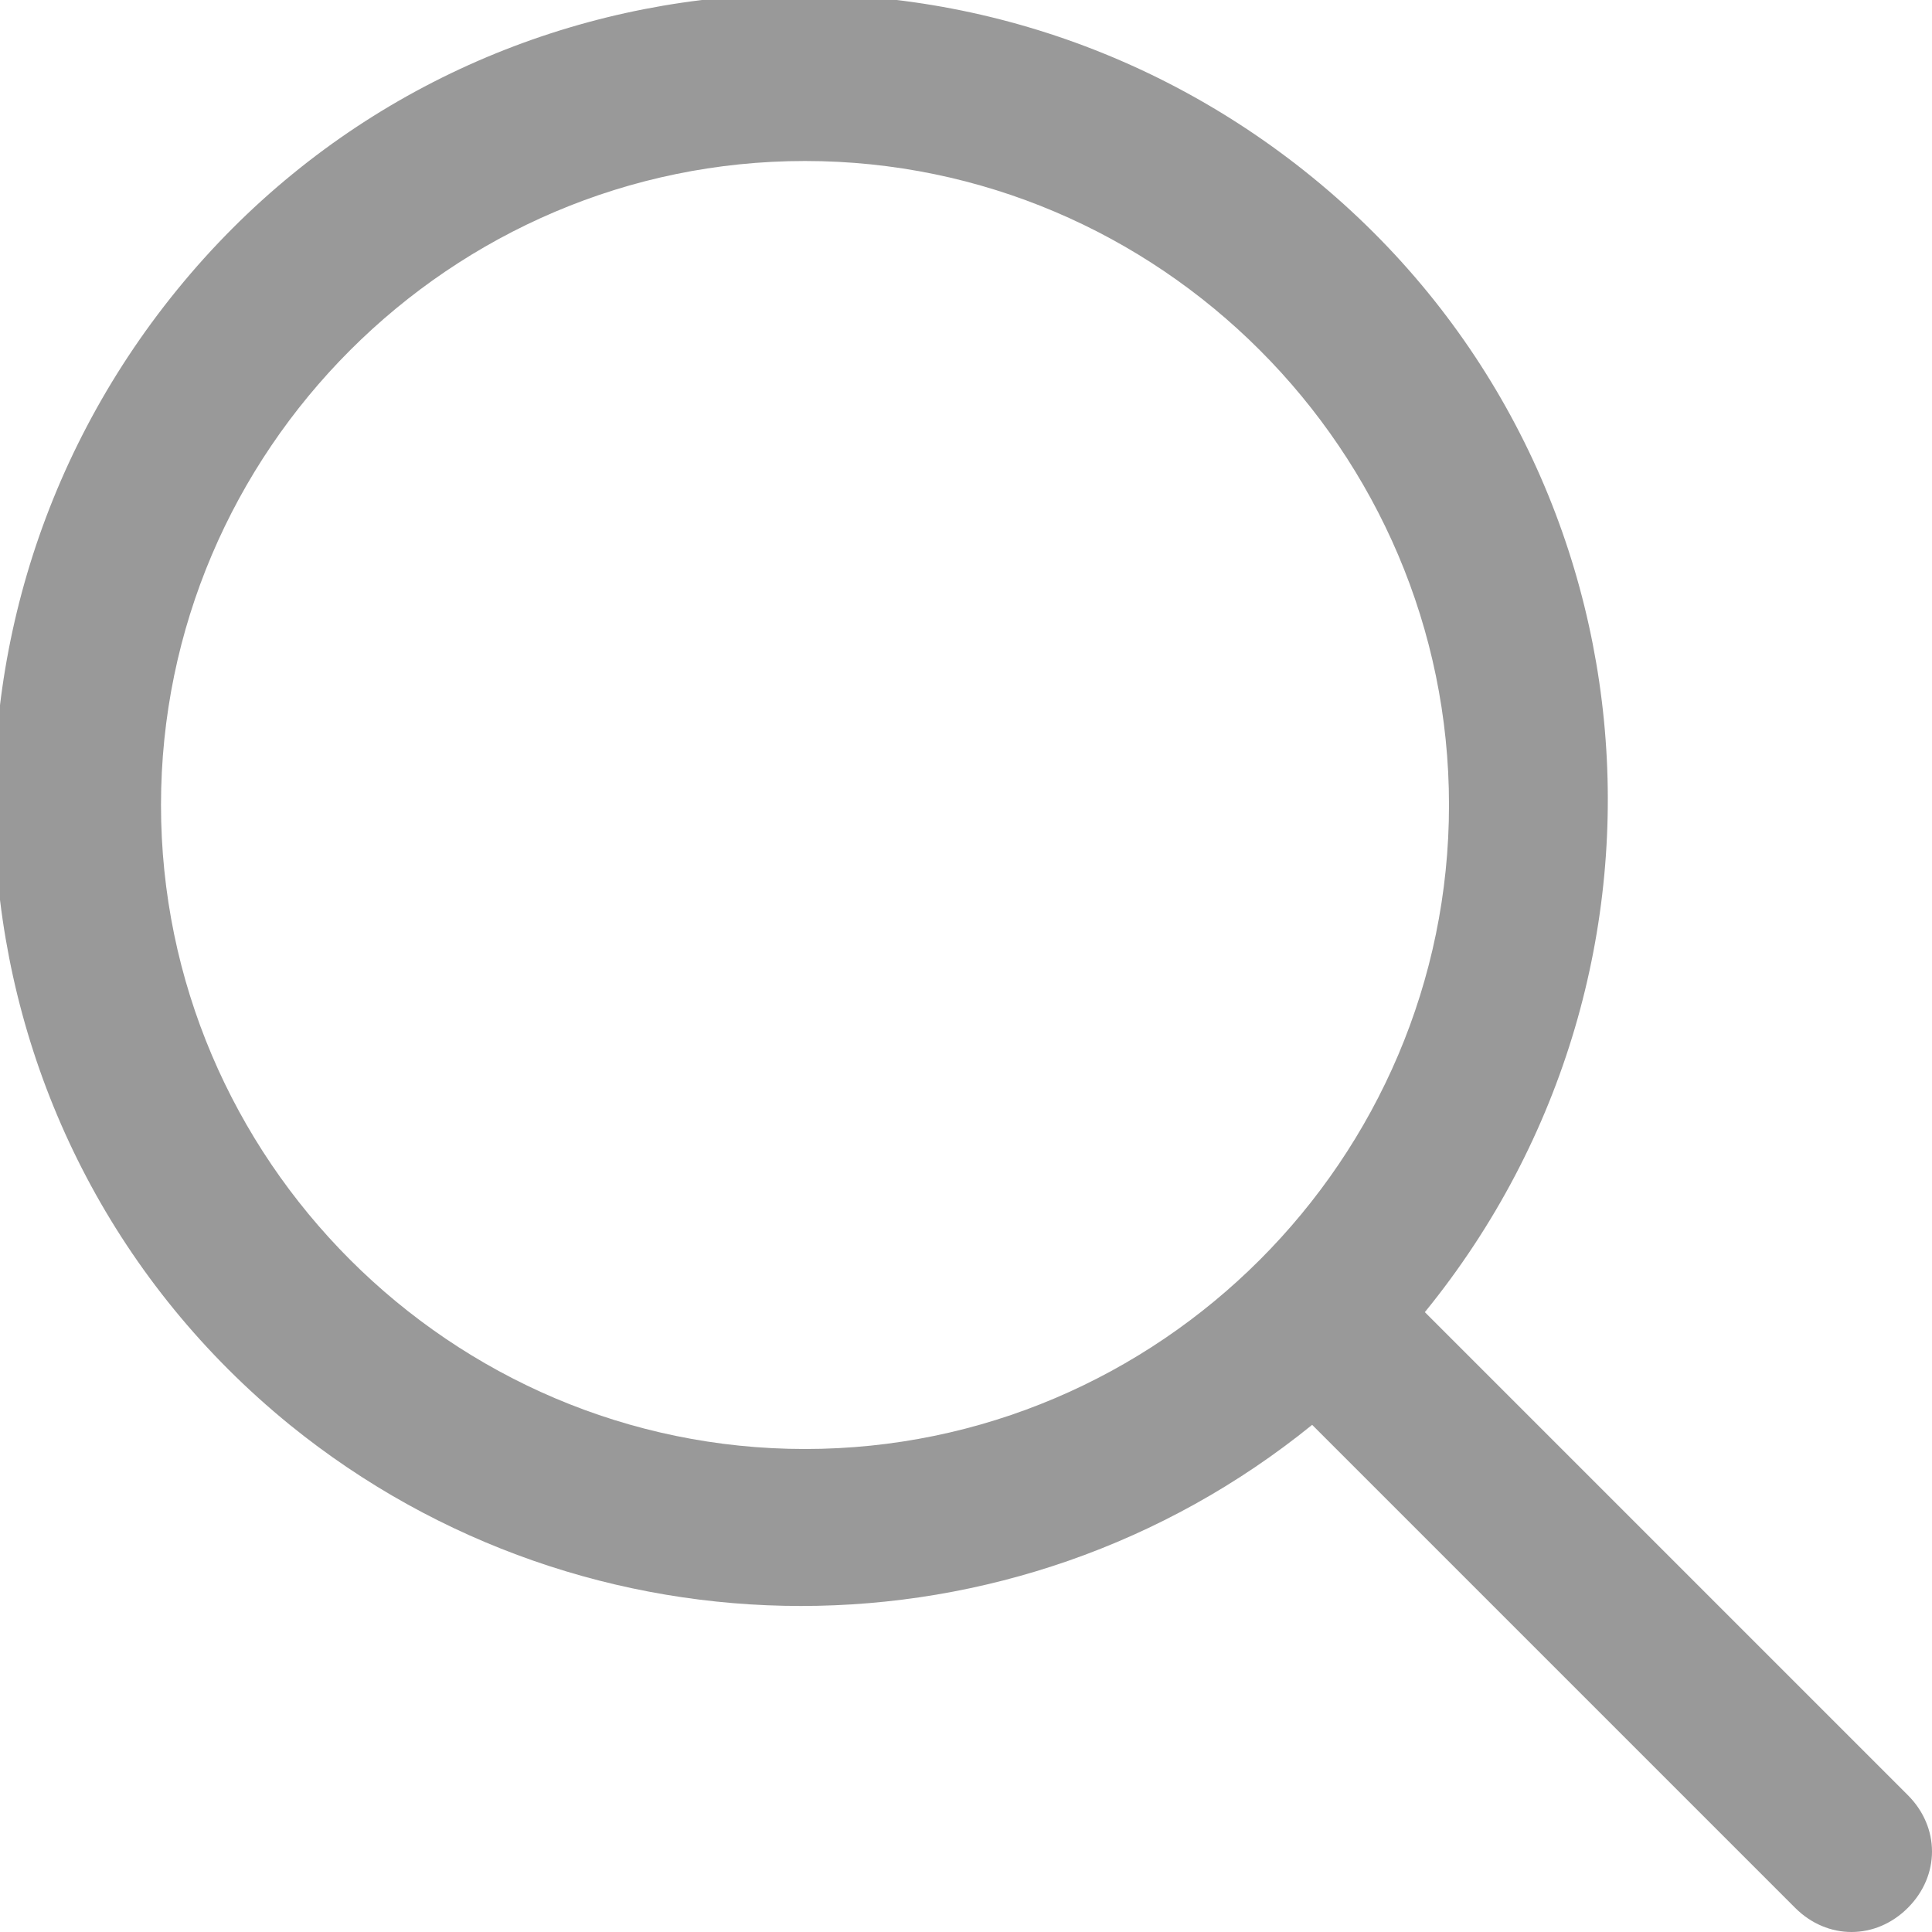
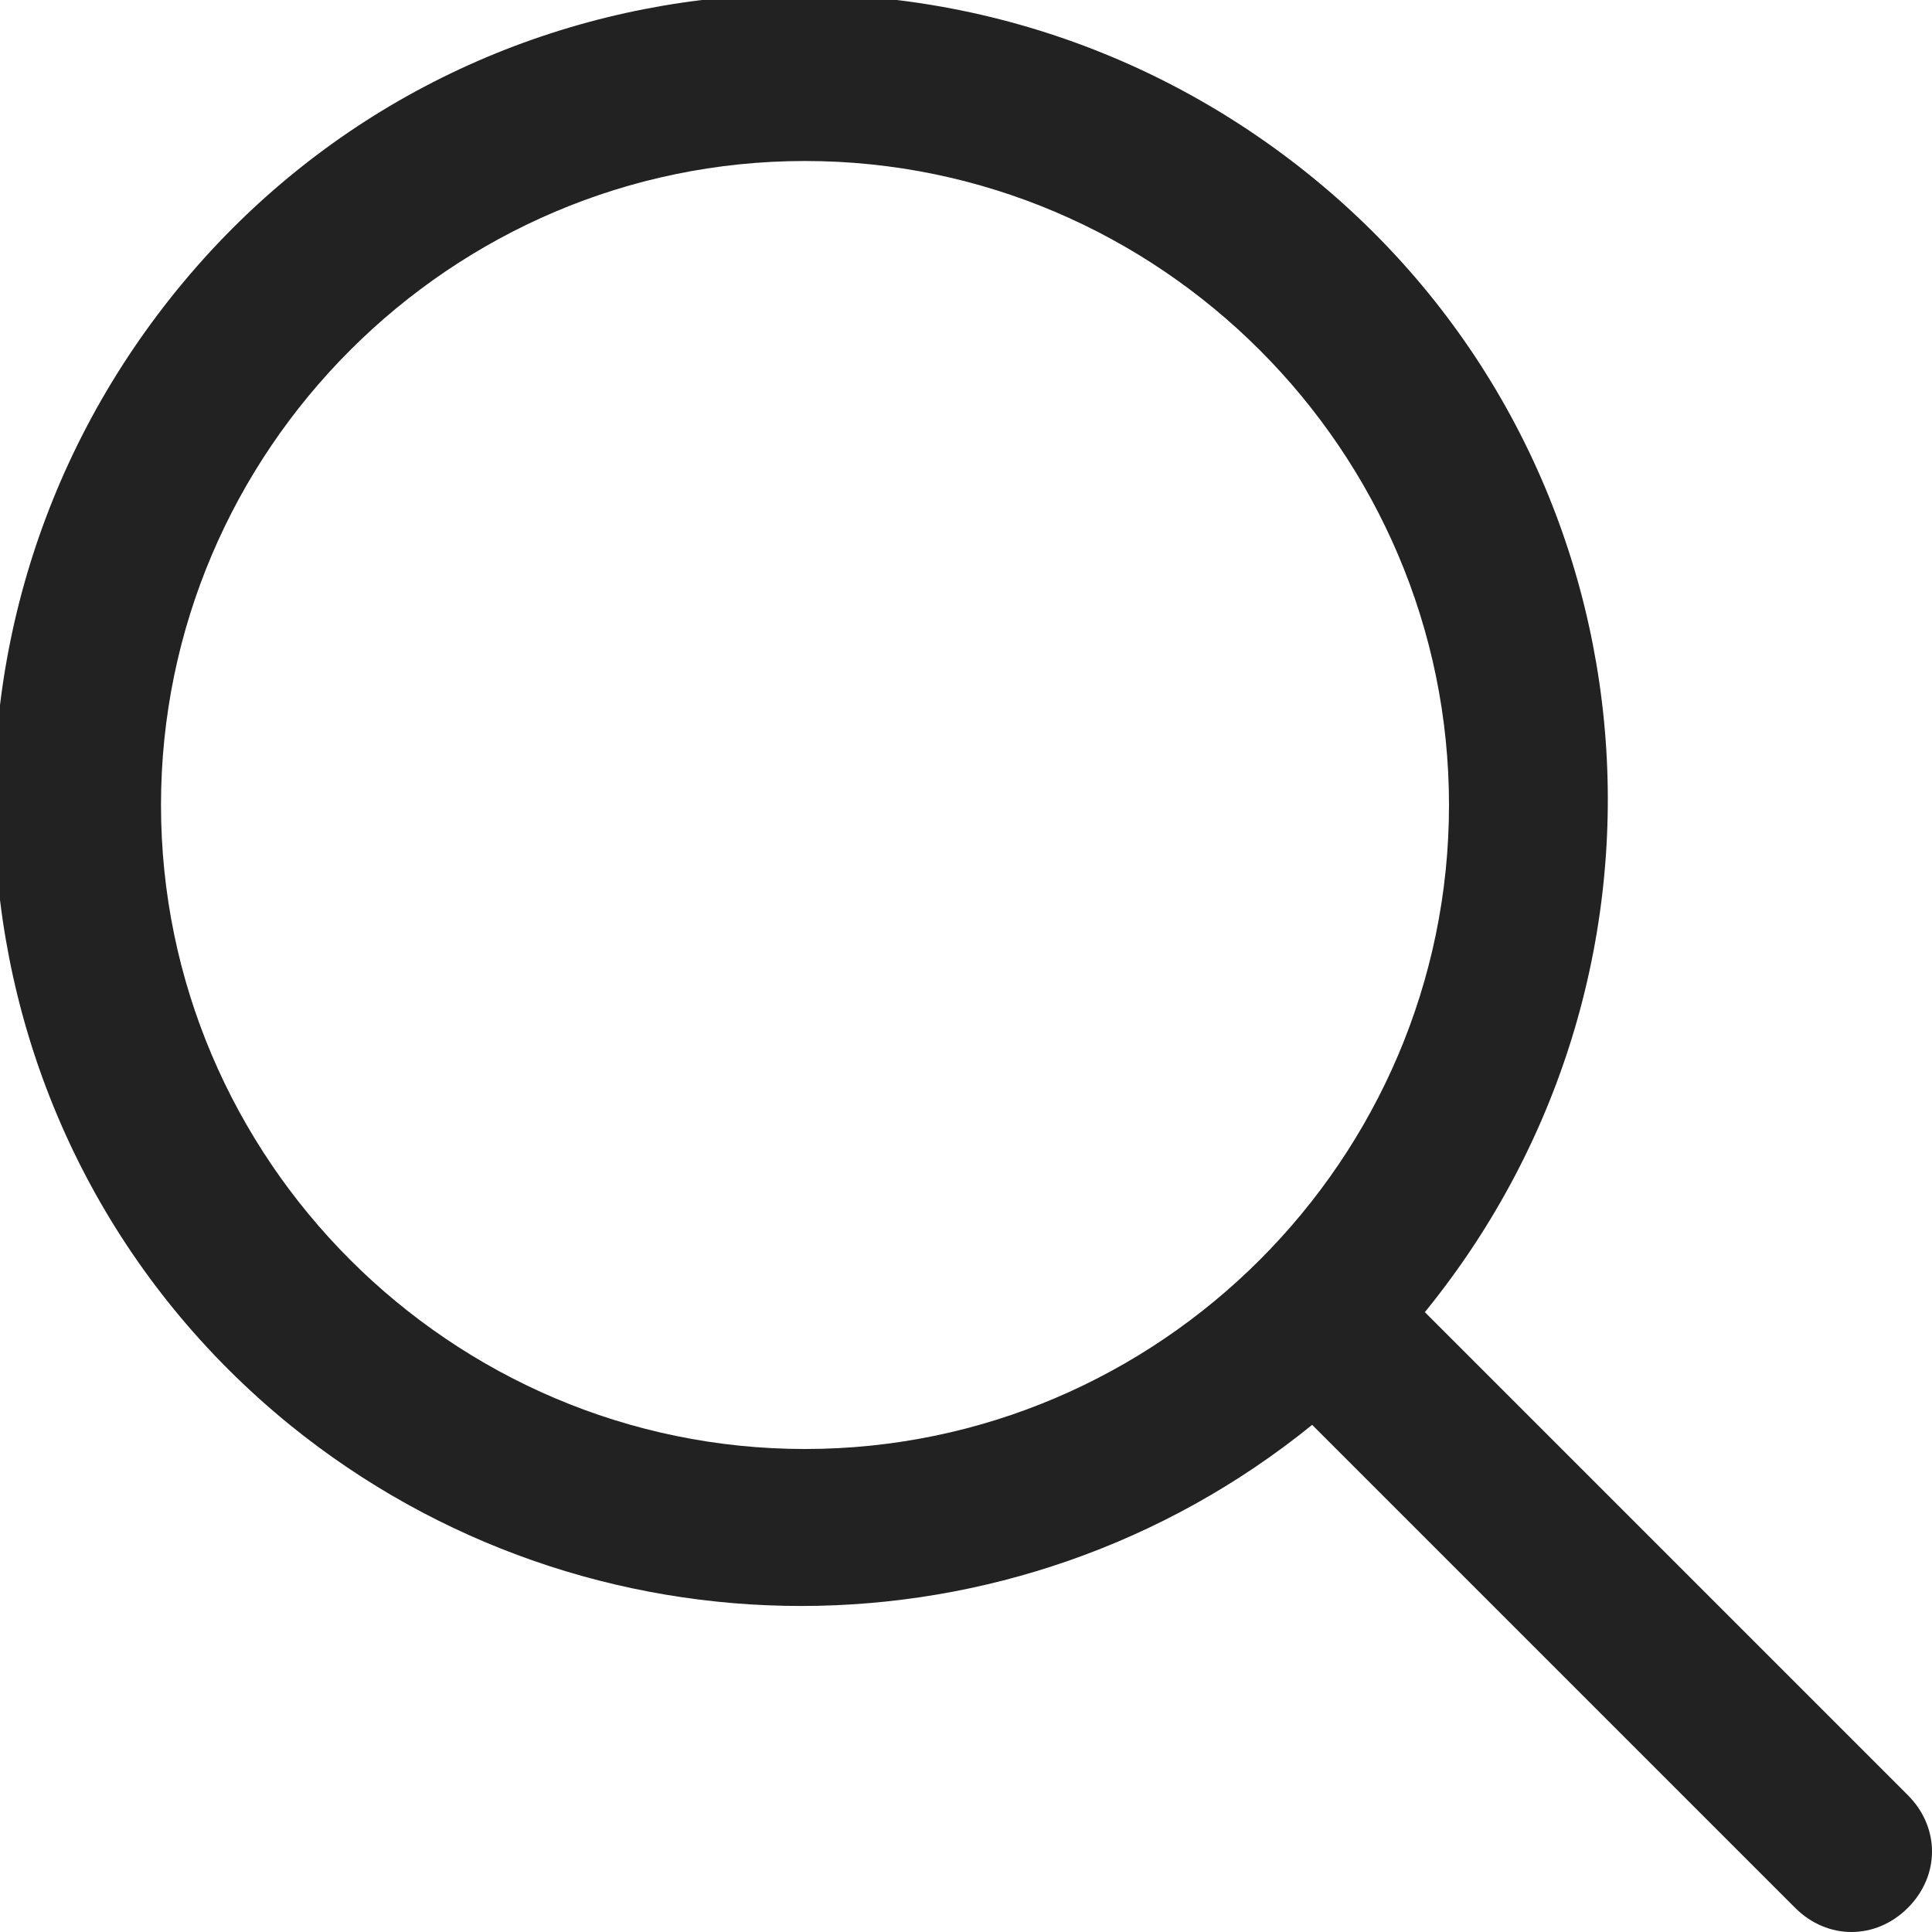
<svg xmlns="http://www.w3.org/2000/svg" version="1.1" id="Outline" x="0px" y="0px" viewBox="-467 269 24 24" style="enable-background:new -467 269 24 24;" xml:space="preserve">
  <style type="text/css">
- 	.st0{fill:#999999;}
+ 	.st0{fill:#222222;}
</style>
-   <path class="st0" d="M-443.3,291.3l-6-6c3.5-4.3,2.9-10.6-1.4-14.1c-4.3-3.5-10.6-2.9-14.1,1.4c-3.5,4.3-2.9,10.6,1.4,14.1  c3.7,3,9,3,12.7,0l6,6c0.4,0.4,1,0.4,1.4,0C-442.9,292.3-442.9,291.7-443.3,291.3z M-457,287c-4.4,0-8-3.6-8-8s3.6-8,8-8s8,3.6,8,8  C-449,283.4-452.6,287-457,287z" />
+   <path class="st0" d="M-443.3,291.3l-6-6c3.5-4.3,2.9-10.6-1.4-14.1c-4.3-3.5-10.6-2.9-14.1,1.4s-2.9,10.6,1.4,14.1c3.7,3,9,3,12.7,0  l6,6c0.4,0.4,1,0.4,1.4,0C-442.9,292.3-442.9,291.7-443.3,291.3z M-457,287c-4.4,0-8-3.6-8-8s3.6-8,8-8s8,3.6,8,8  S-452.6,287-457,287z" />
</svg>
